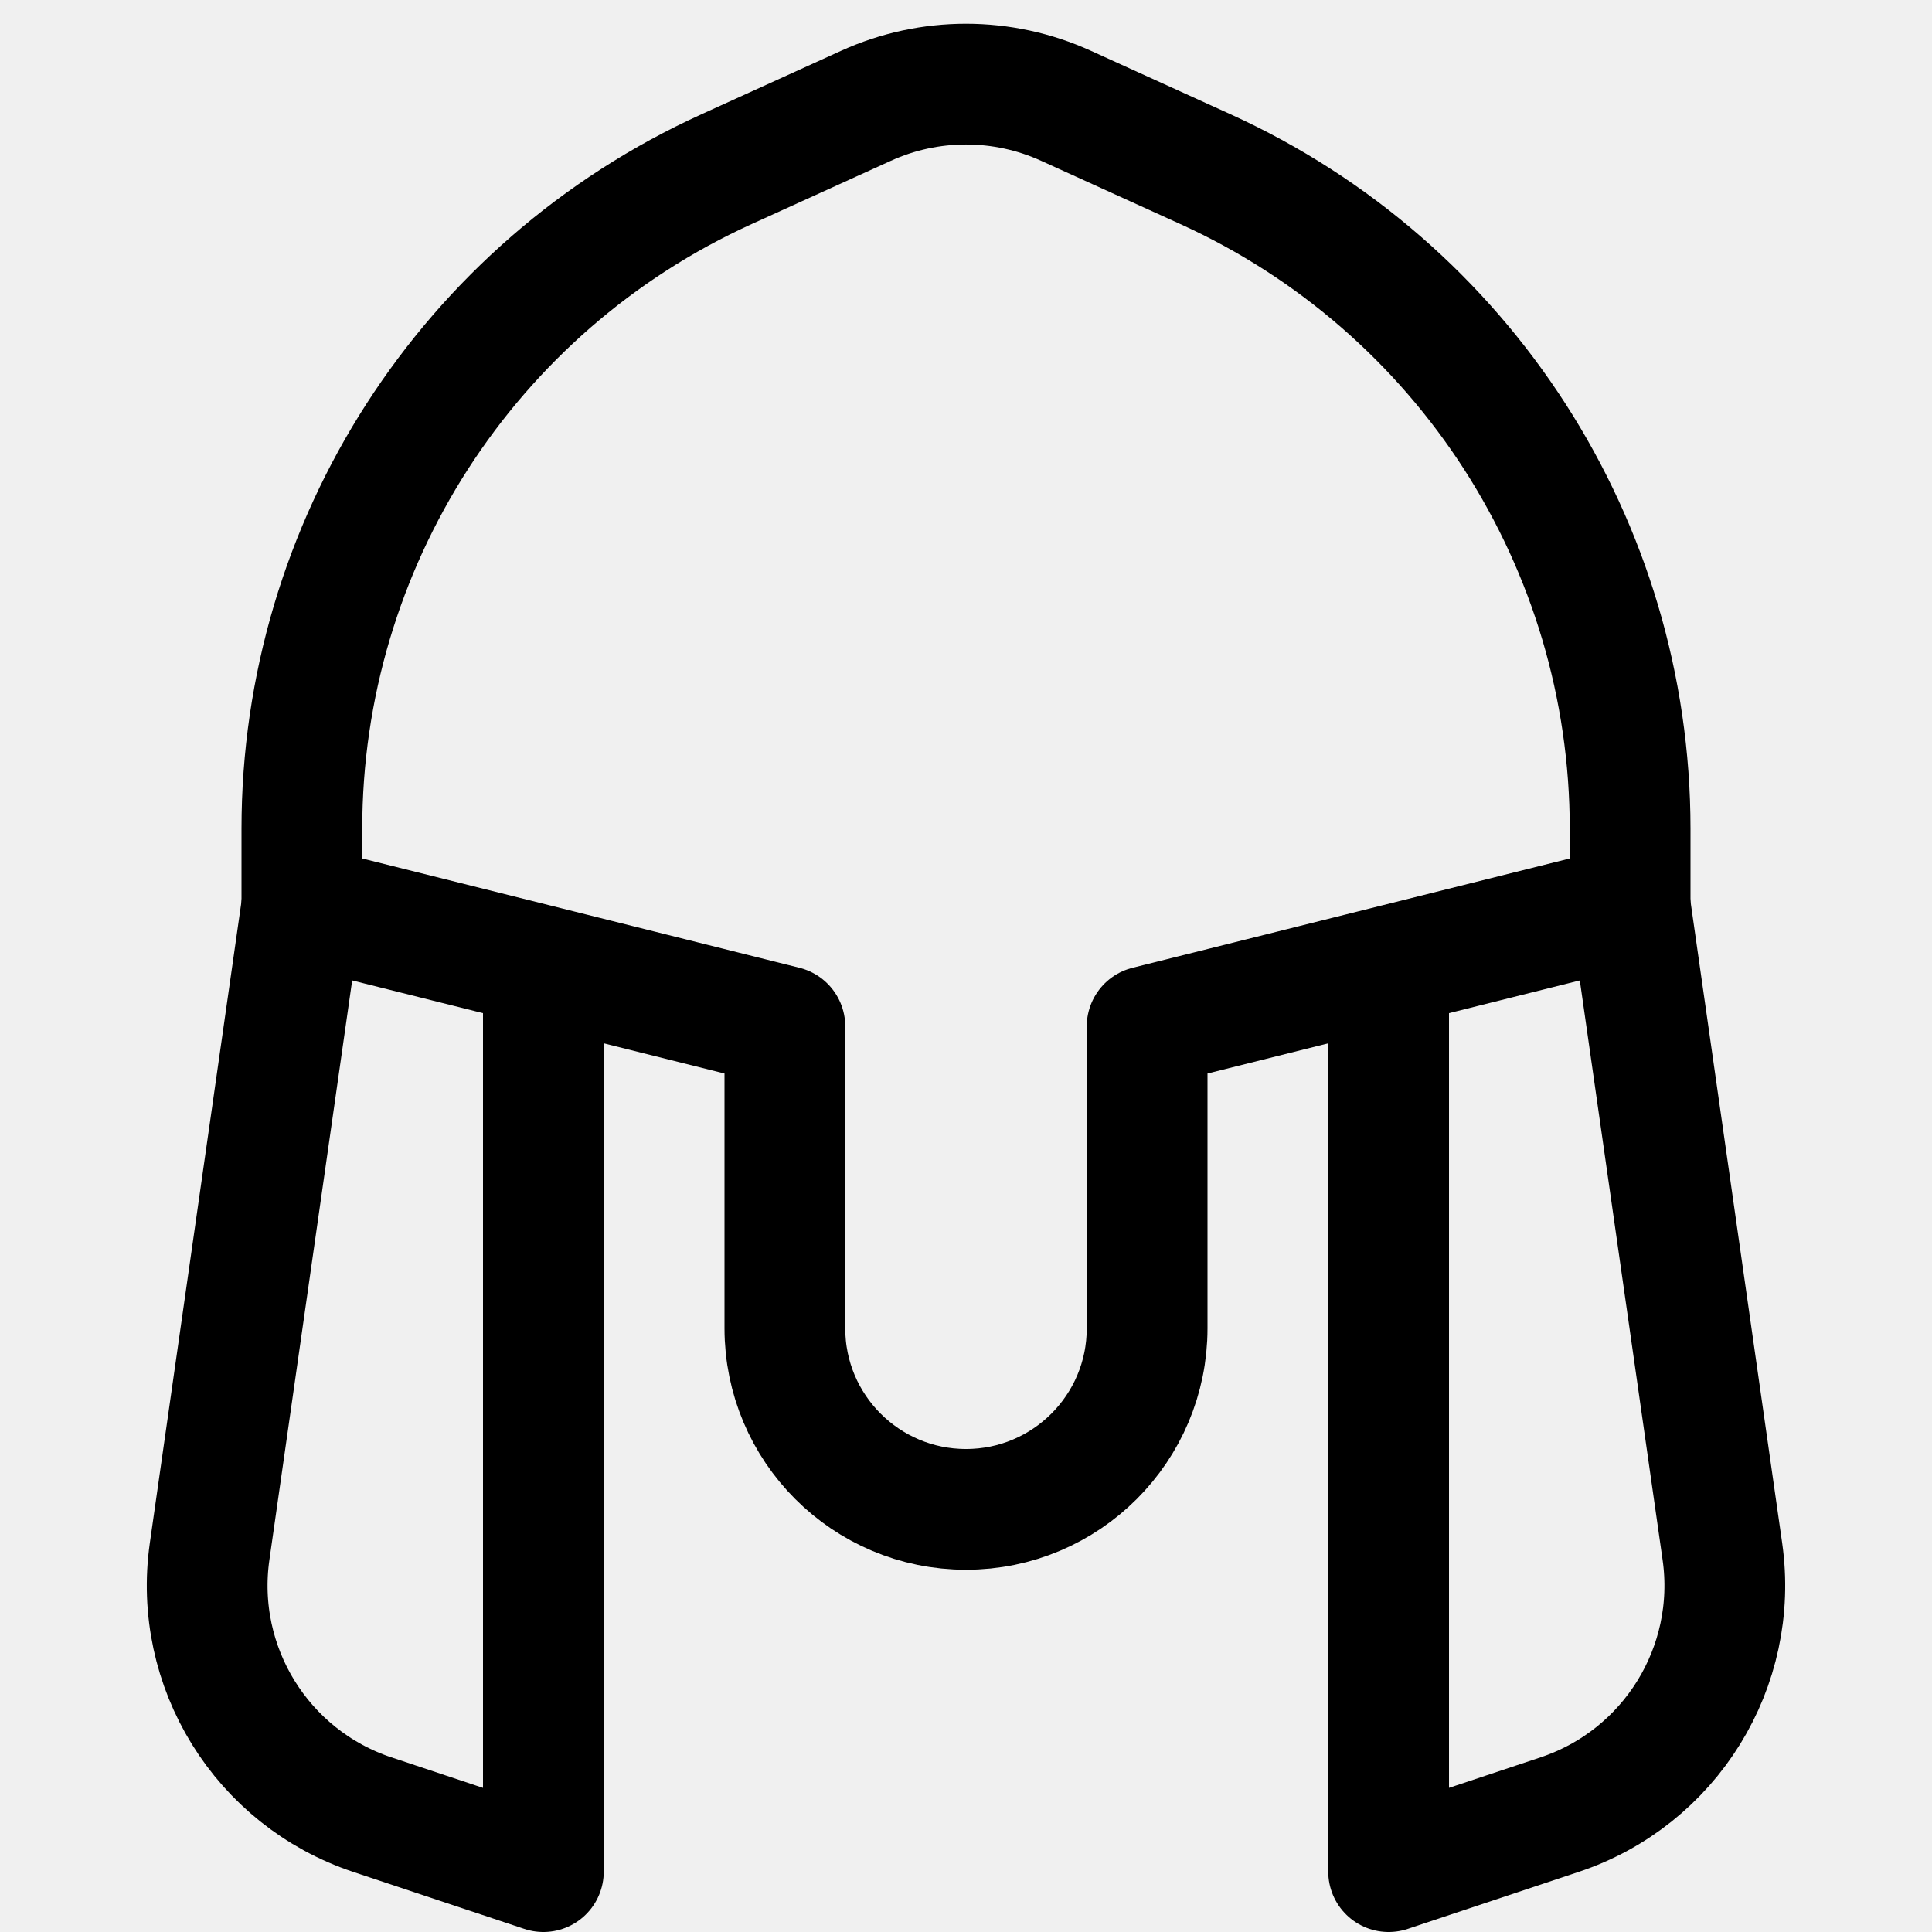
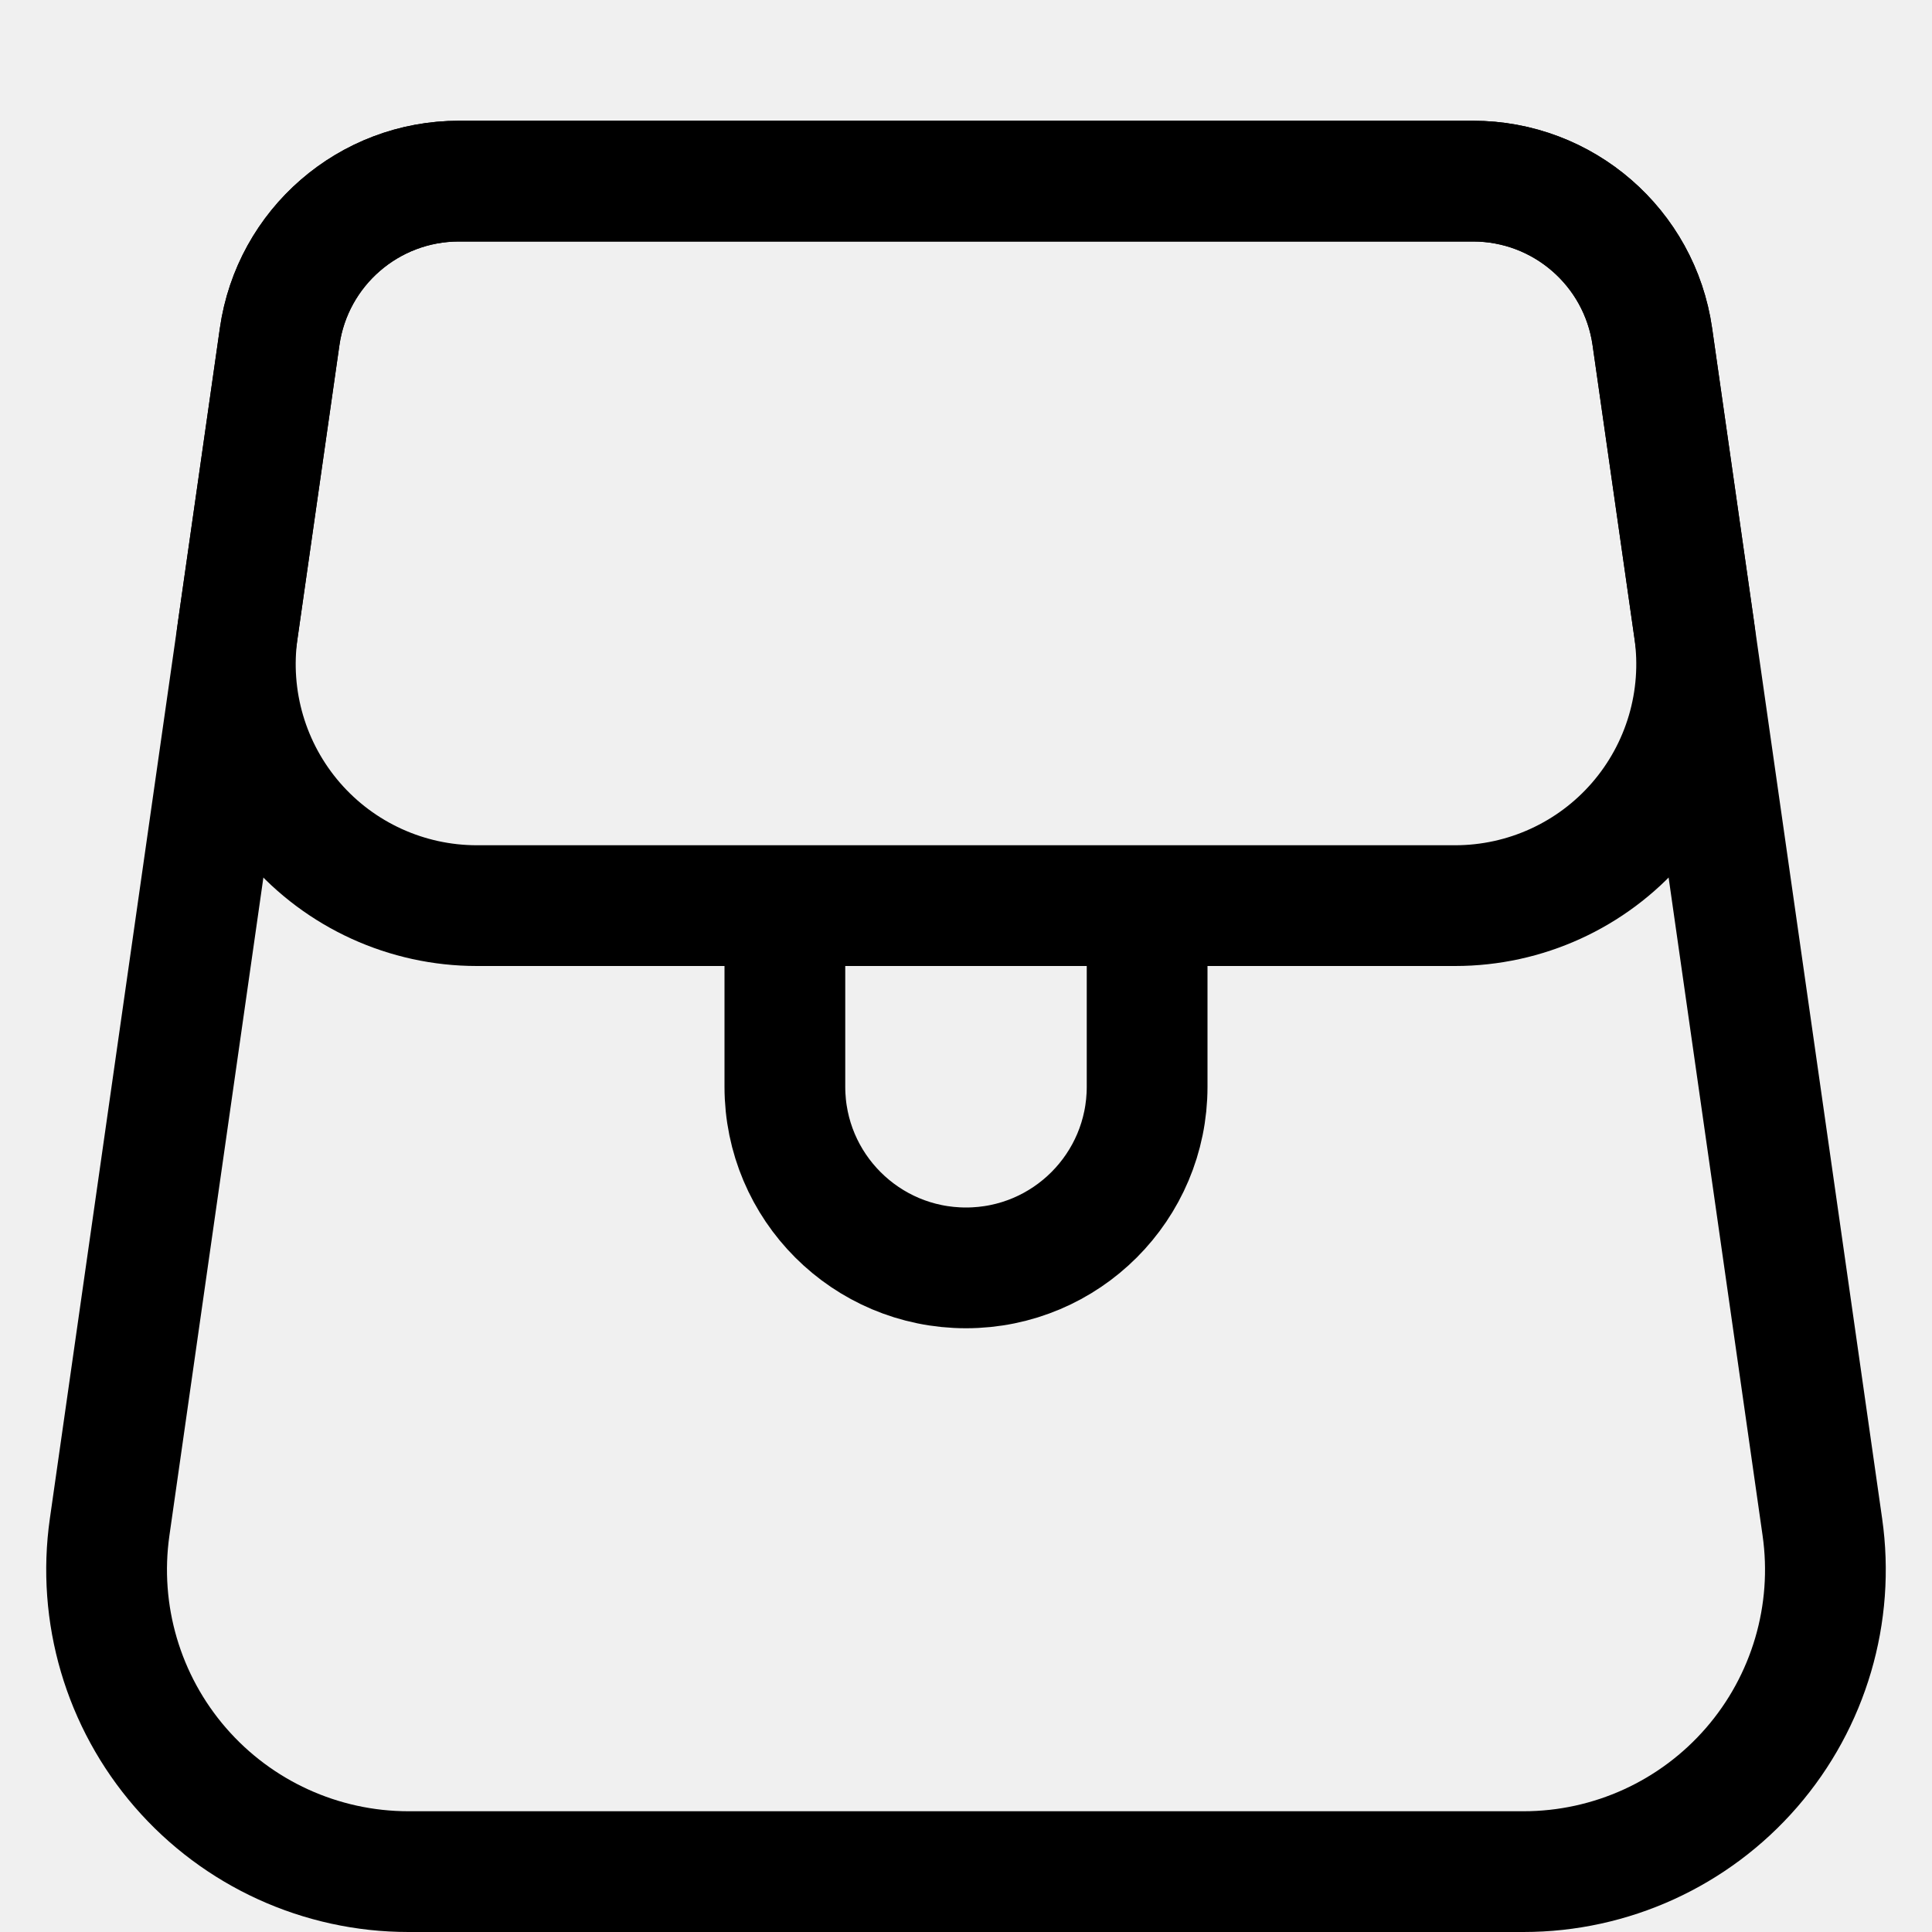
<svg xmlns="http://www.w3.org/2000/svg" fill="none" viewBox="0 0 16 16">
-   <g clip-path="url(#a)">
-     <path stroke="currentColor" stroke-linejoin="round" d="M9.983 1.401 8.828.876a2 2 0 0 0-1.656 0l-1.155.525A6 6 0 0 0 2.5 6.863V7.5l4 1V11a1.5 1.5 0 0 0 3 0V8.5l4-1v-.637a6 6 0 0 0-3.517-5.462Z" />
-     <path stroke="currentColor" stroke-linejoin="round" d="M4.5 8v7.5l-1.417-.472a2 2 0 0 1-1.347-2.18L2.5 7.5m9 .5v7.5l1.416-.472a2 2 0 0 0 1.348-2.18L13.5 7.5" />
-   </g>
-   <defs>
-     <clipPath id="a">
-       <path fill="#fff" d="M0 0h16v16H0z" />
-     </clipPath>
-   </defs>
+   <path stroke="currentColor" d="M2.316 2.788A1.5 1.5 0 0 1 3.801 1.5h8.398a1.5 1.5 0 0 1 1.485 1.288l.673 4.712.735 5.146a2.5 2.5 0 0 1-2.475 2.854H3.383a2.5 2.5 0 0 1-2.475-2.854l1.408-9.858Z" />
+   <path stroke="currentColor" d="M6.5 7.5H3.949a2 2 0 0 1-1.98-2.283l.347-2.43A1.5 1.5 0 0 1 3.801 1.5h8.398a1.5 1.5 0 0 1 1.485 1.288l.347 2.43a2 2 0 0 1-1.98 2.282H9.5m-3 0V9a1.5 1.5 0 1 0 3 0V7.5m-3 0h3" />
</svg>
